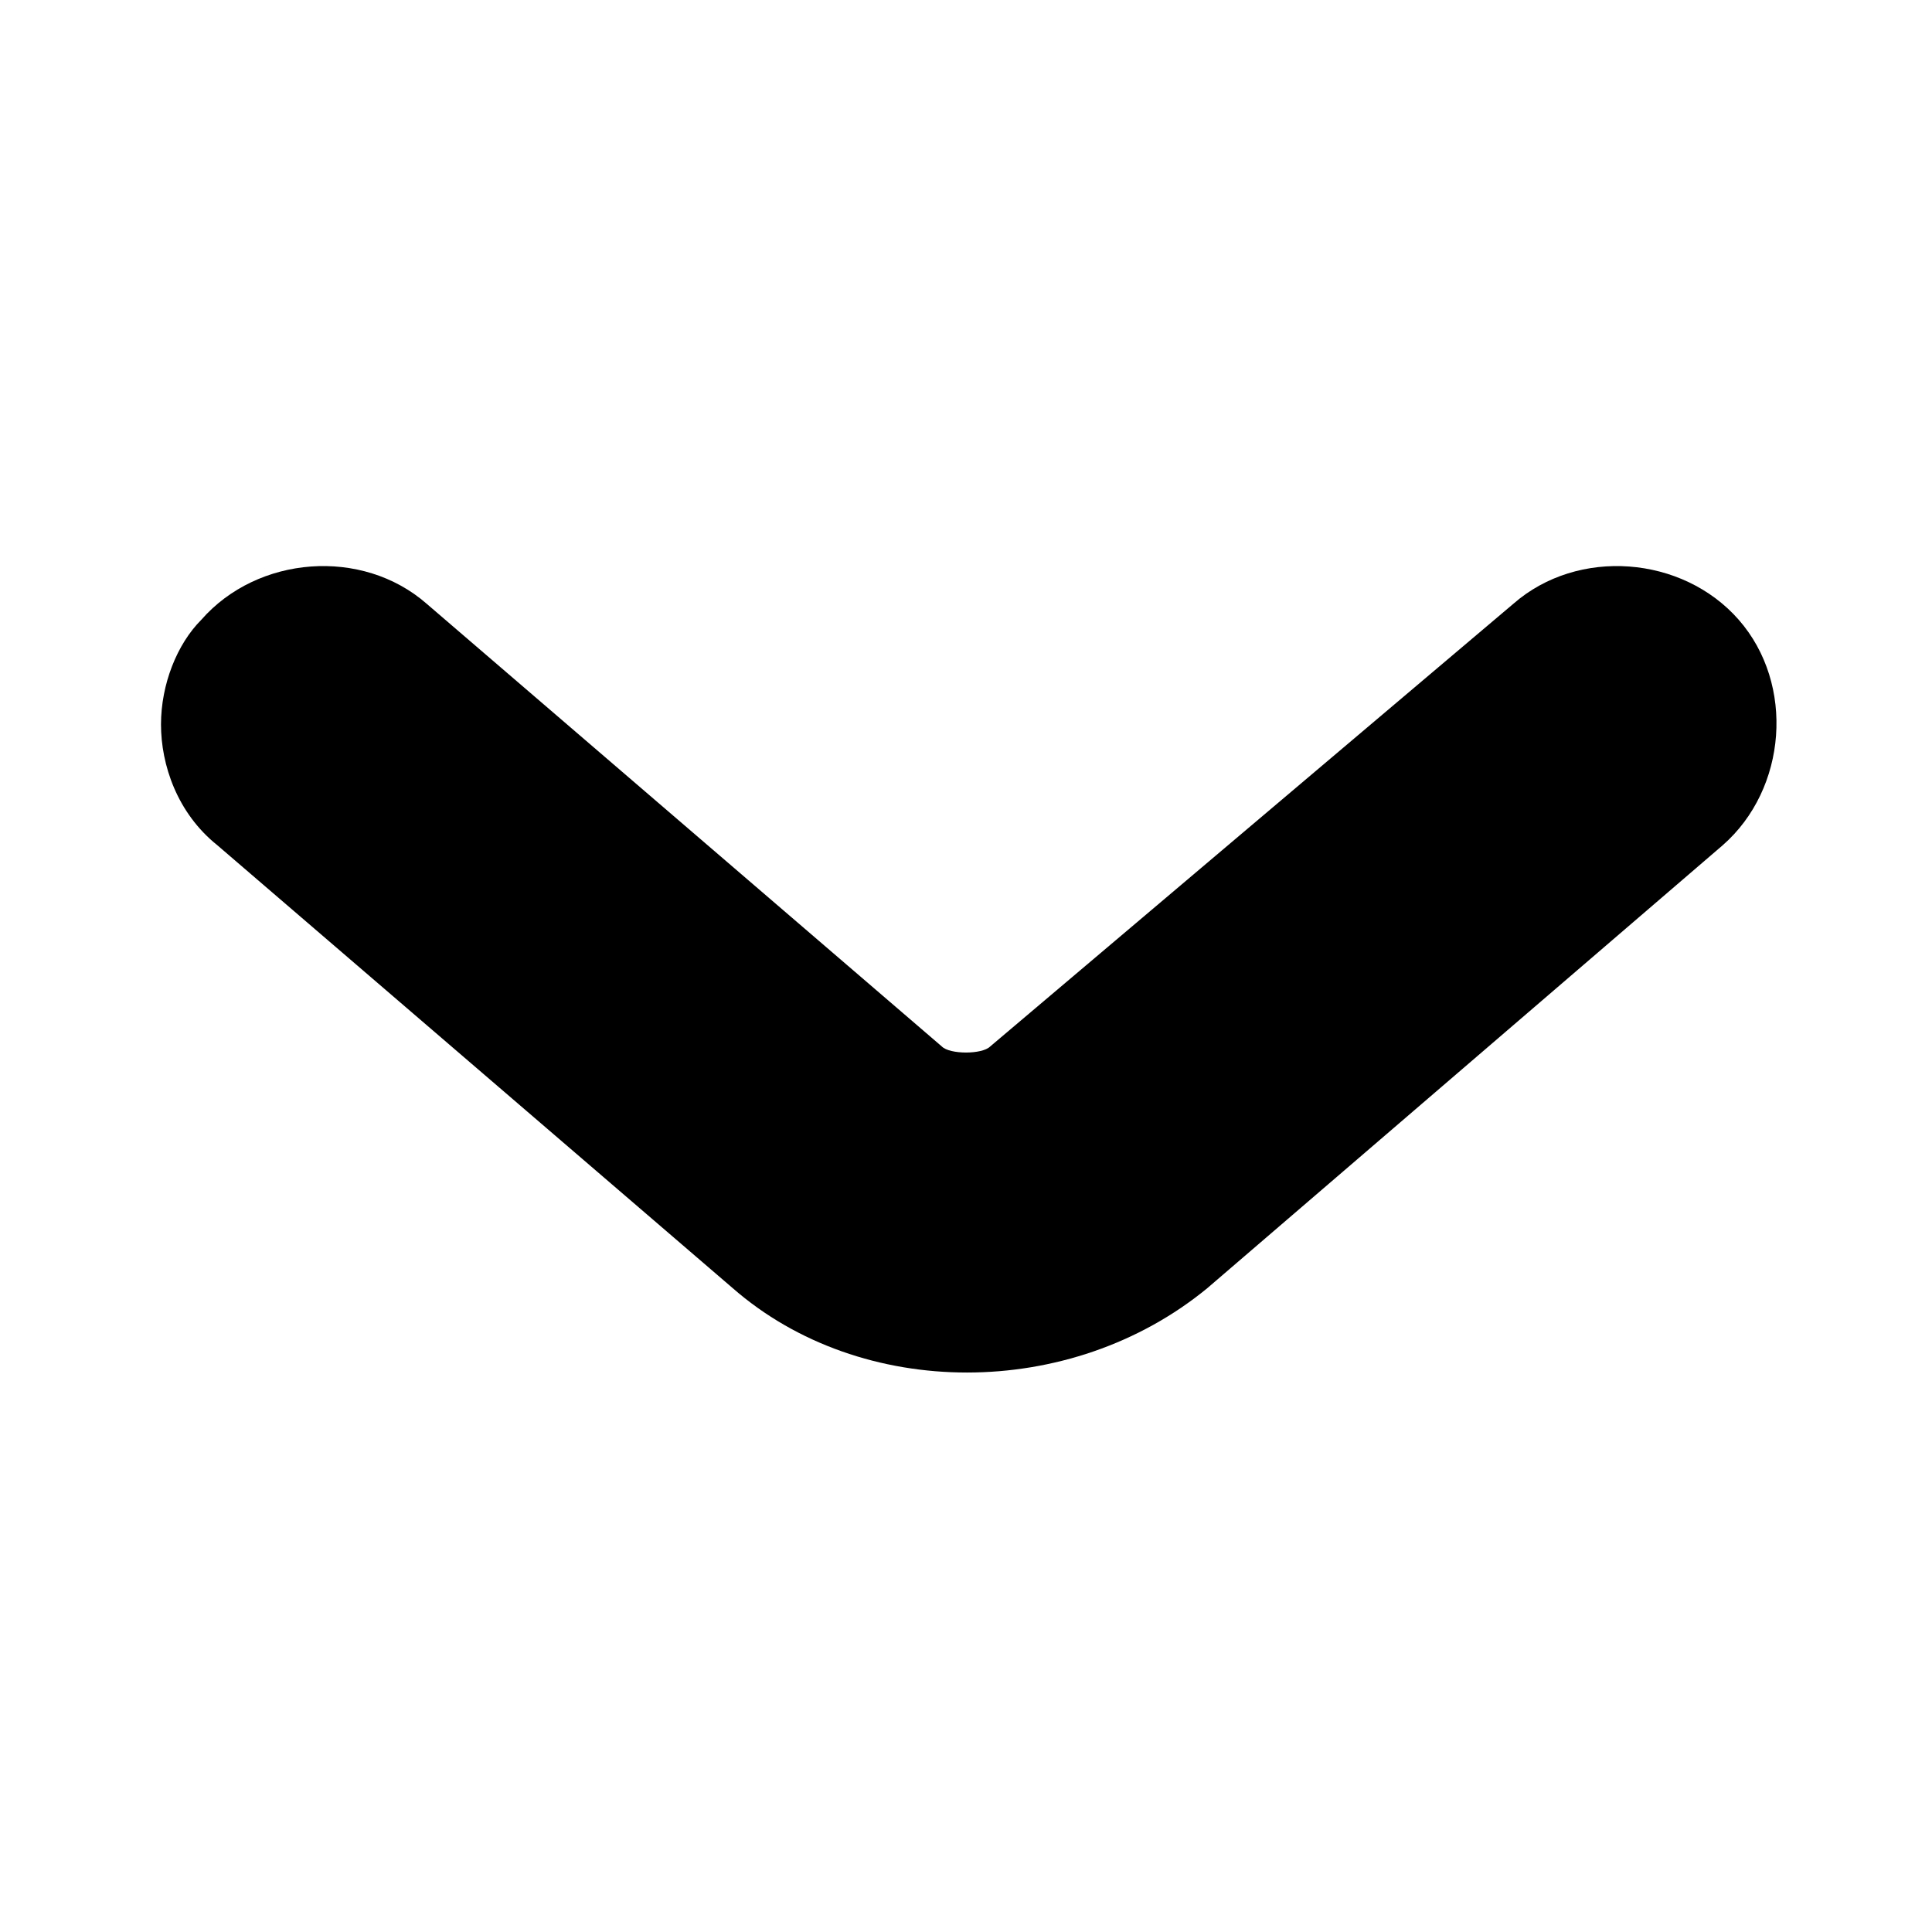
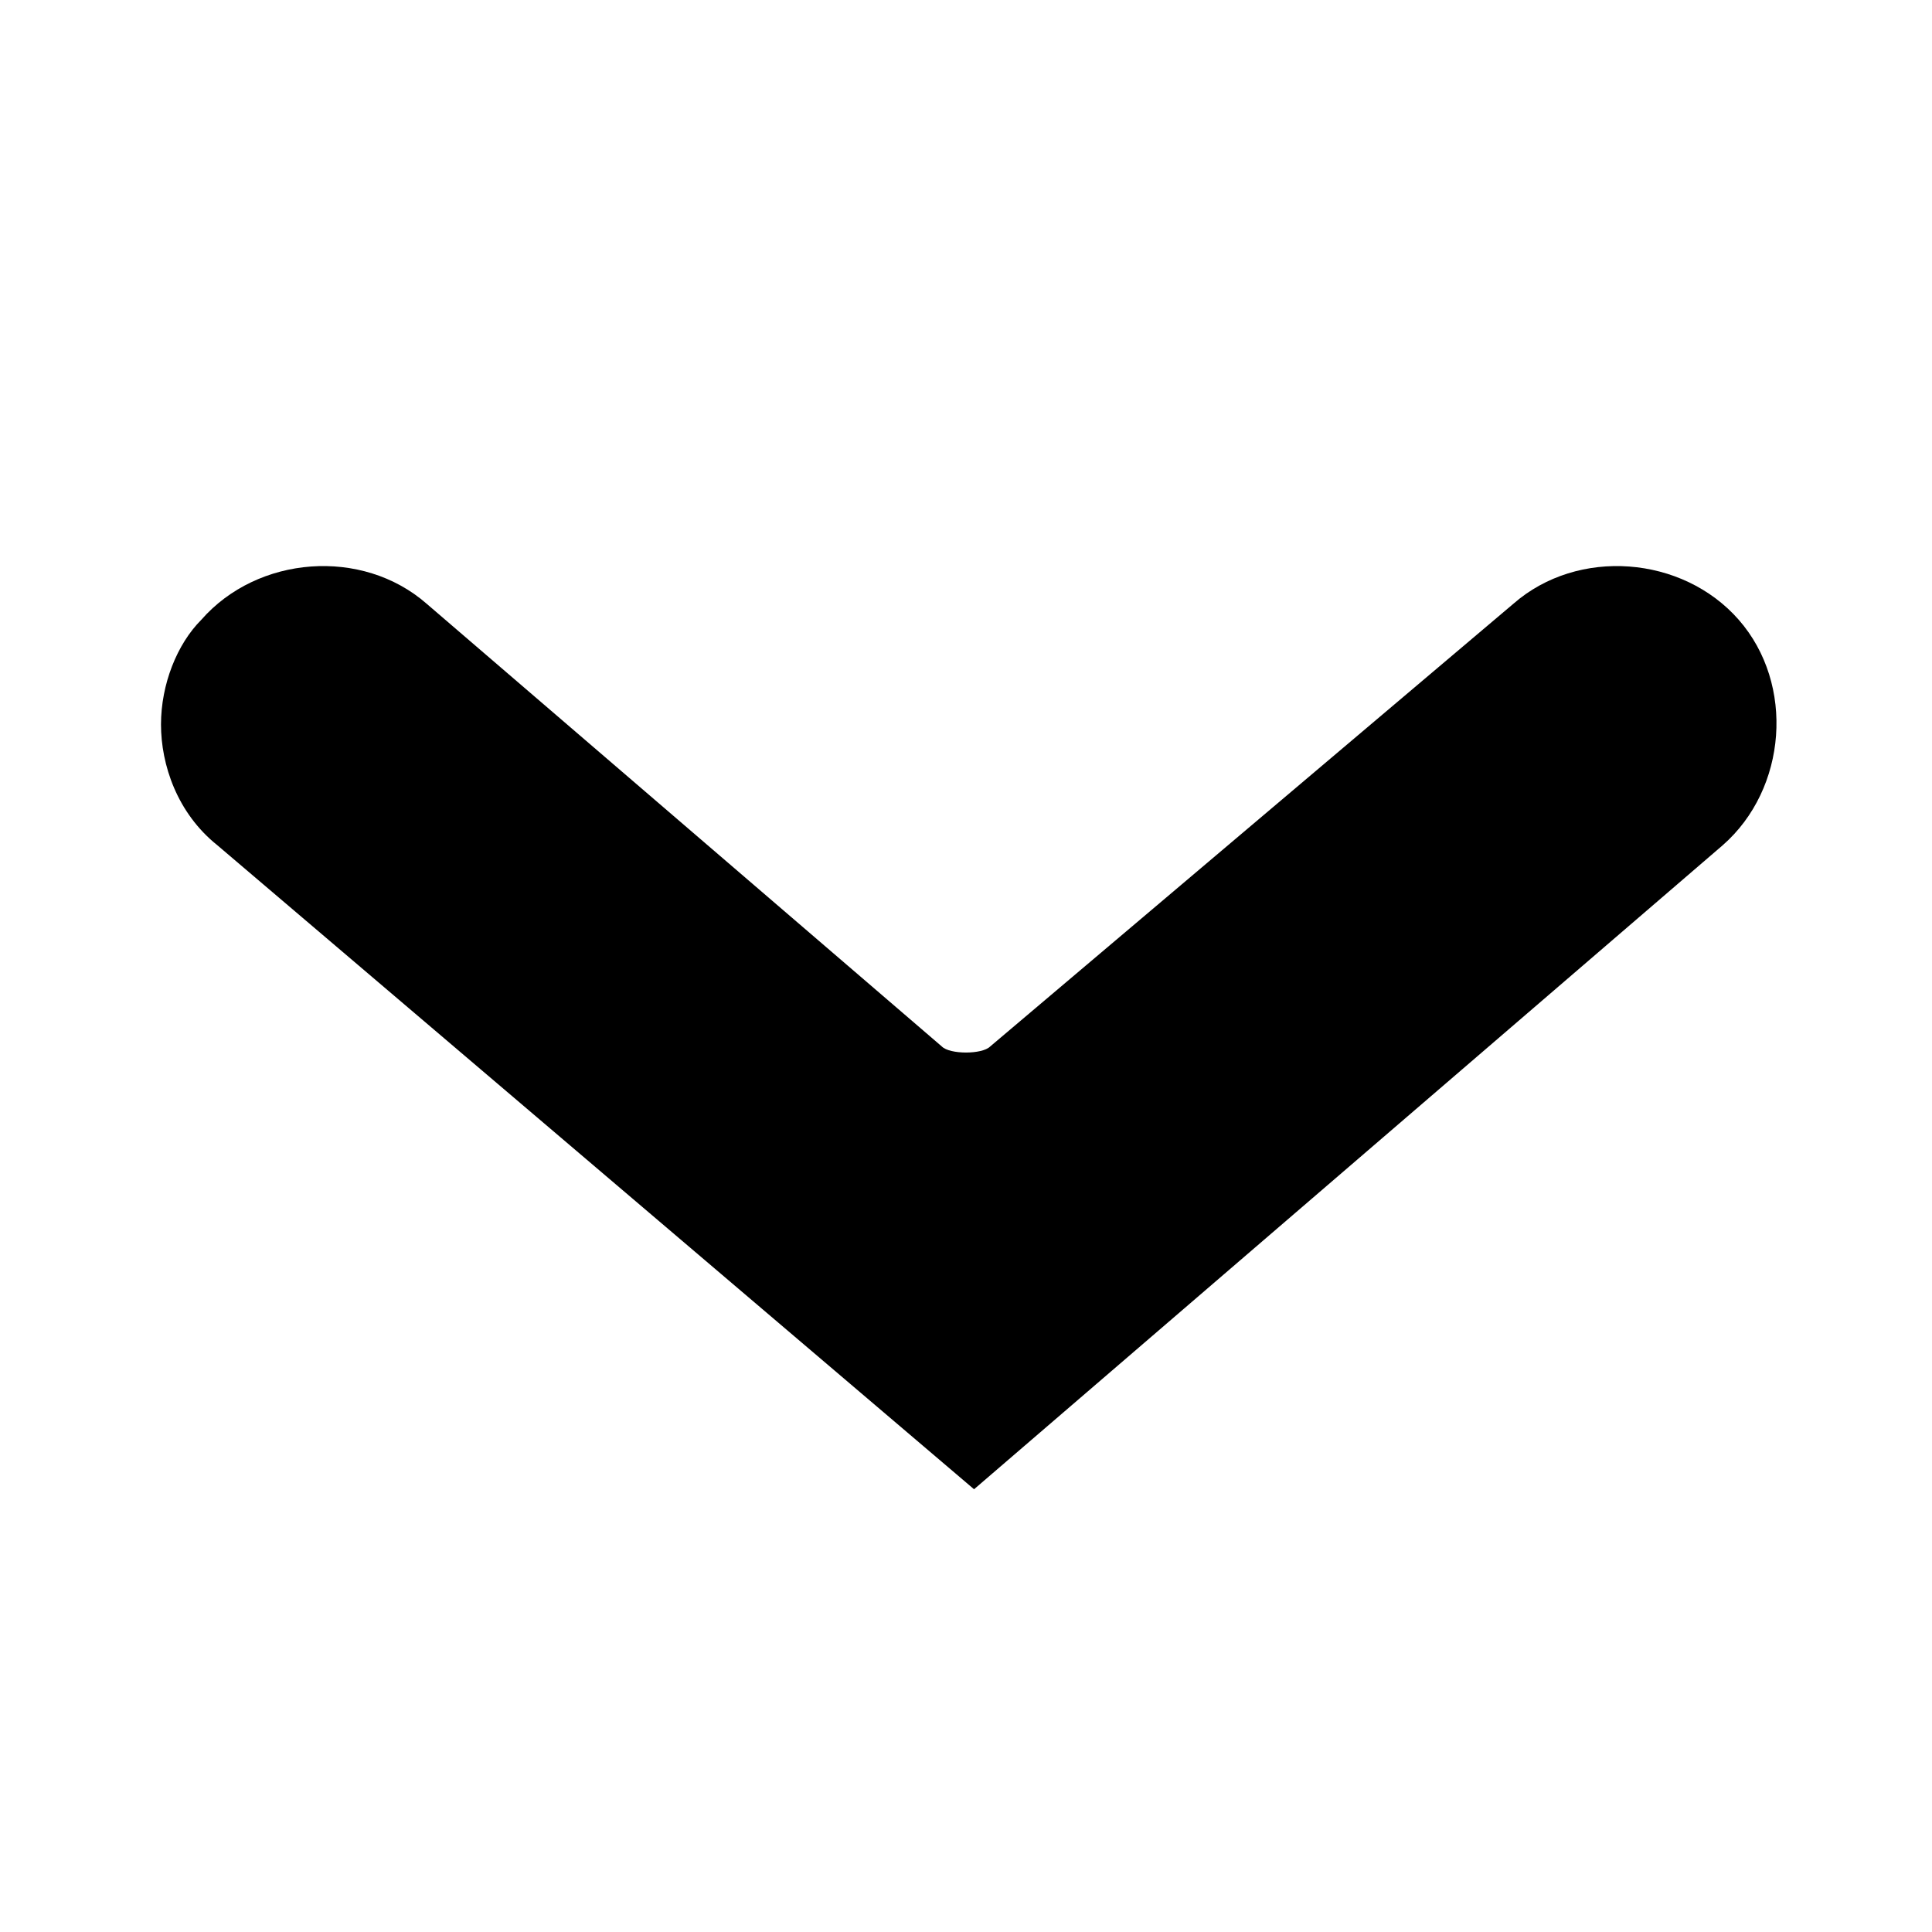
<svg xmlns="http://www.w3.org/2000/svg" width="24" height="24" viewBox="0 0 24 24">
-   <path d="M2 9c0 .5.2 1.1.7 1.5L9.1 16c1.6 1.4 4.2 1.4 5.9 0l6.4-5.5c.8-.7.9-2 .2-2.8-.7-.8-2-.9-2.8-.2L12.3 13c-.1.1-.5.1-.6 0L5.3 7.5c-.8-.7-2.1-.6-2.8.2C2.2 8 2 8.5 2 9z" />
+   <path d="M12.1 18.5l9.3-8c.8-.7.9-2 .2-2.8-.7-.8-2-.9-2.8-.2L12.3 13c-.1.1-.5.1-.6 0L5.3 7.5c-.8-.7-2.1-.6-2.8.2C2.2 8 2 8.5 2 9s.2 1.1.7 1.5l9.4 8z" />
</svg>
